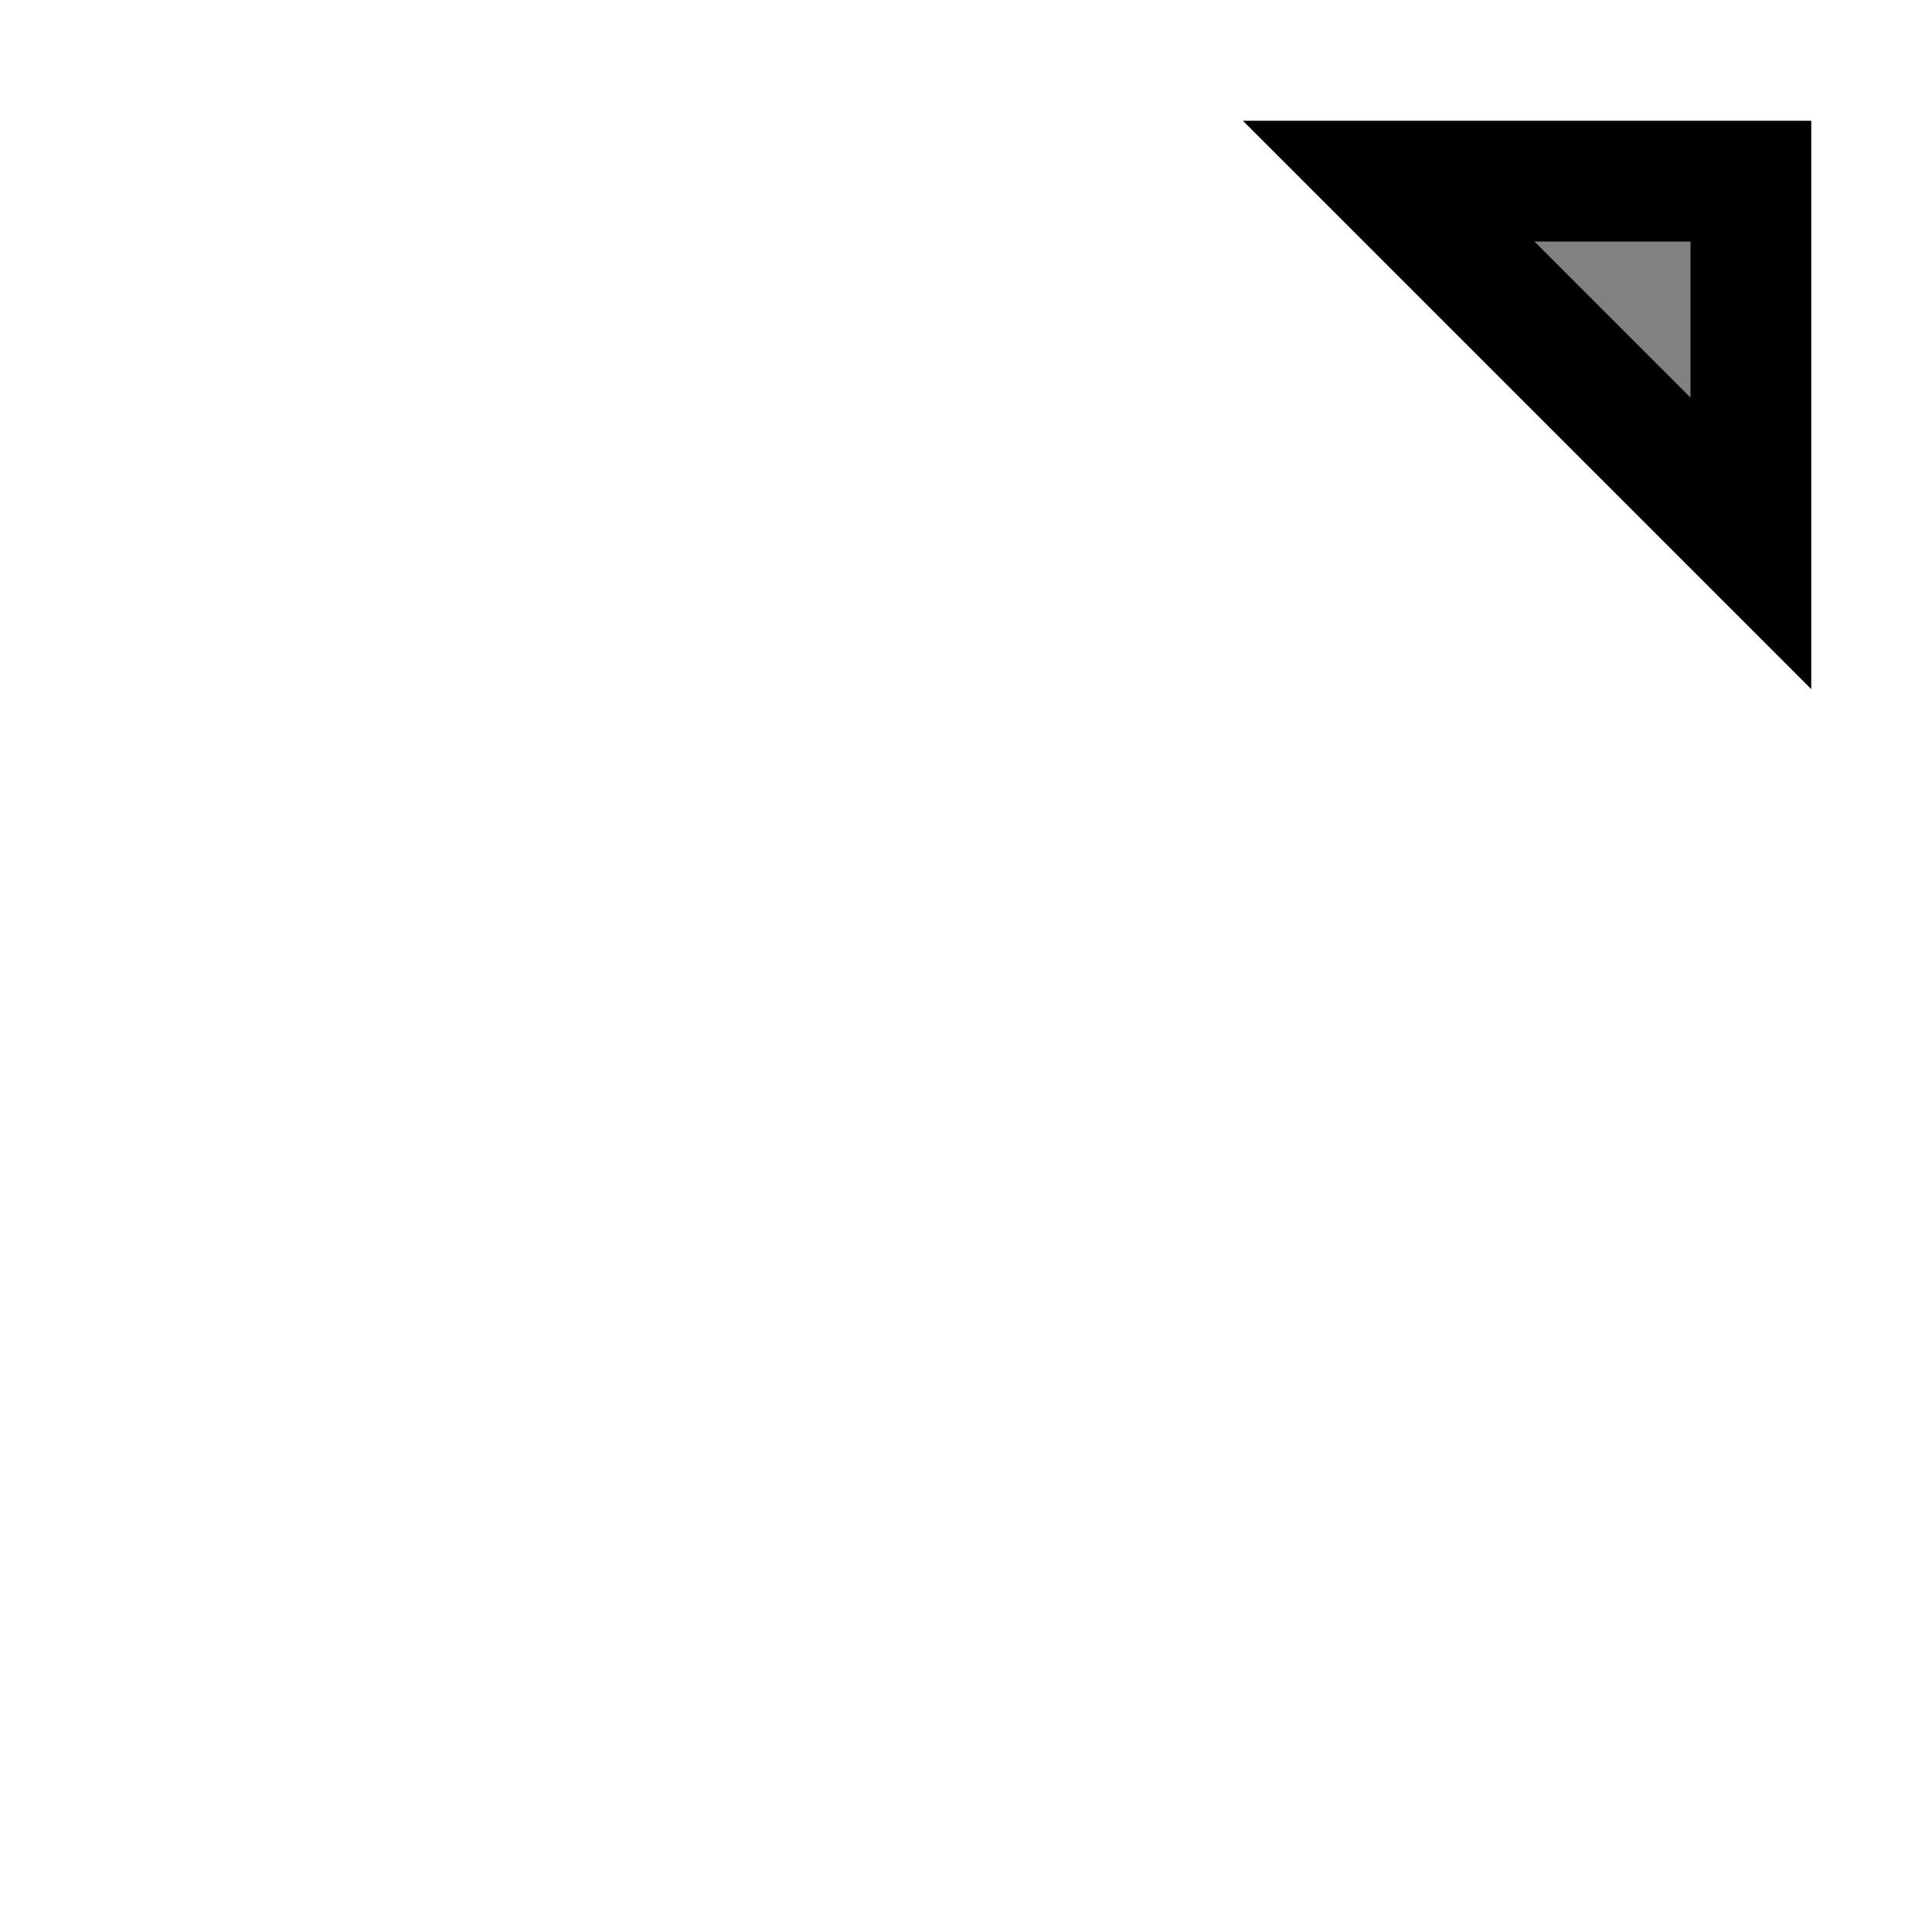
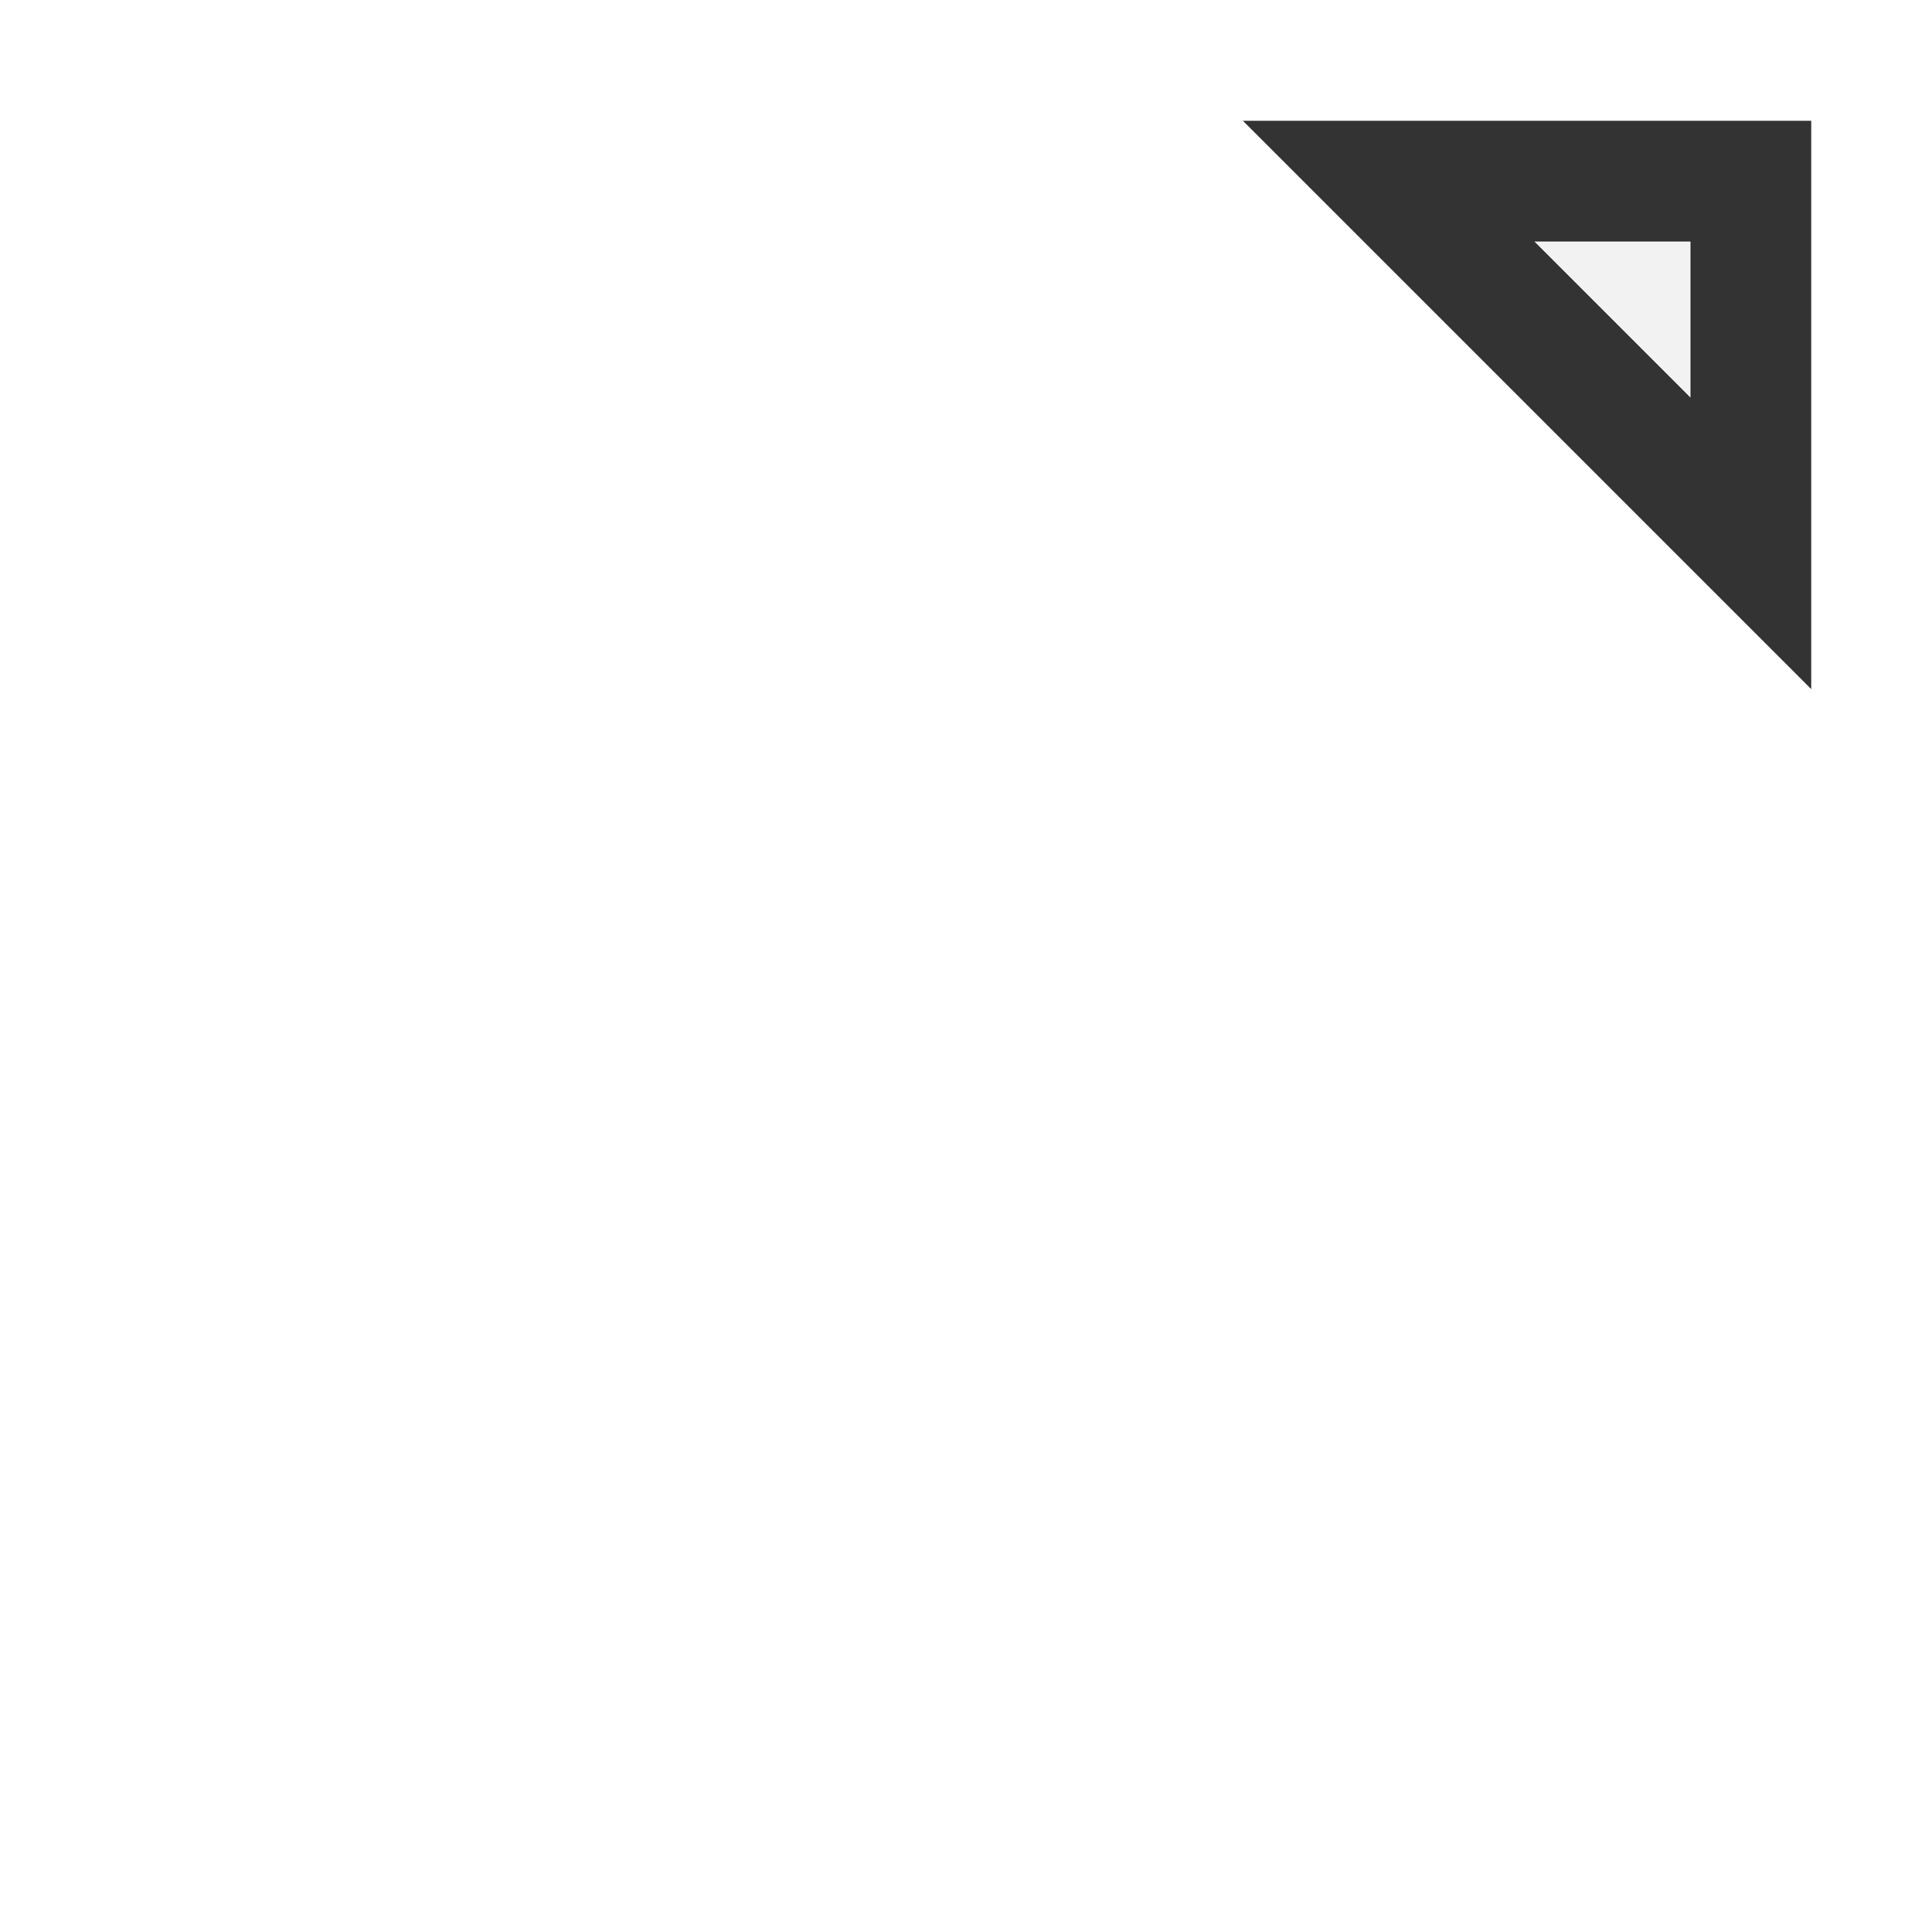
<svg xmlns="http://www.w3.org/2000/svg" width="16" height="16" viewBox="0 0 16 16" version="1.1" id="svg13547">
  <defs id="defs13544" />
-   <path style="font-variation-settings:'wght' 700;fill:#818181;fill-opacity:1;stroke:#000000;stroke-width:1;stroke-linecap:square;stroke-linejoin:miter;stroke-dasharray:none;stroke-dashoffset:0;stroke-opacity:1" d="m 14.5,1.5 v 3 l -3,-3 z" id="path8050" />
+   <path style="font-variation-settings:'wght' 700;fill:#f2f2f2;fill-opacity:1;stroke:#333333;stroke-width:1;stroke-linecap:square;stroke-linejoin:miter;stroke-dasharray:none;stroke-dashoffset:0;stroke-opacity:1" d="m 14.5,1.5 v 3 l -3,-3 z" id="path8050" />
</svg>
